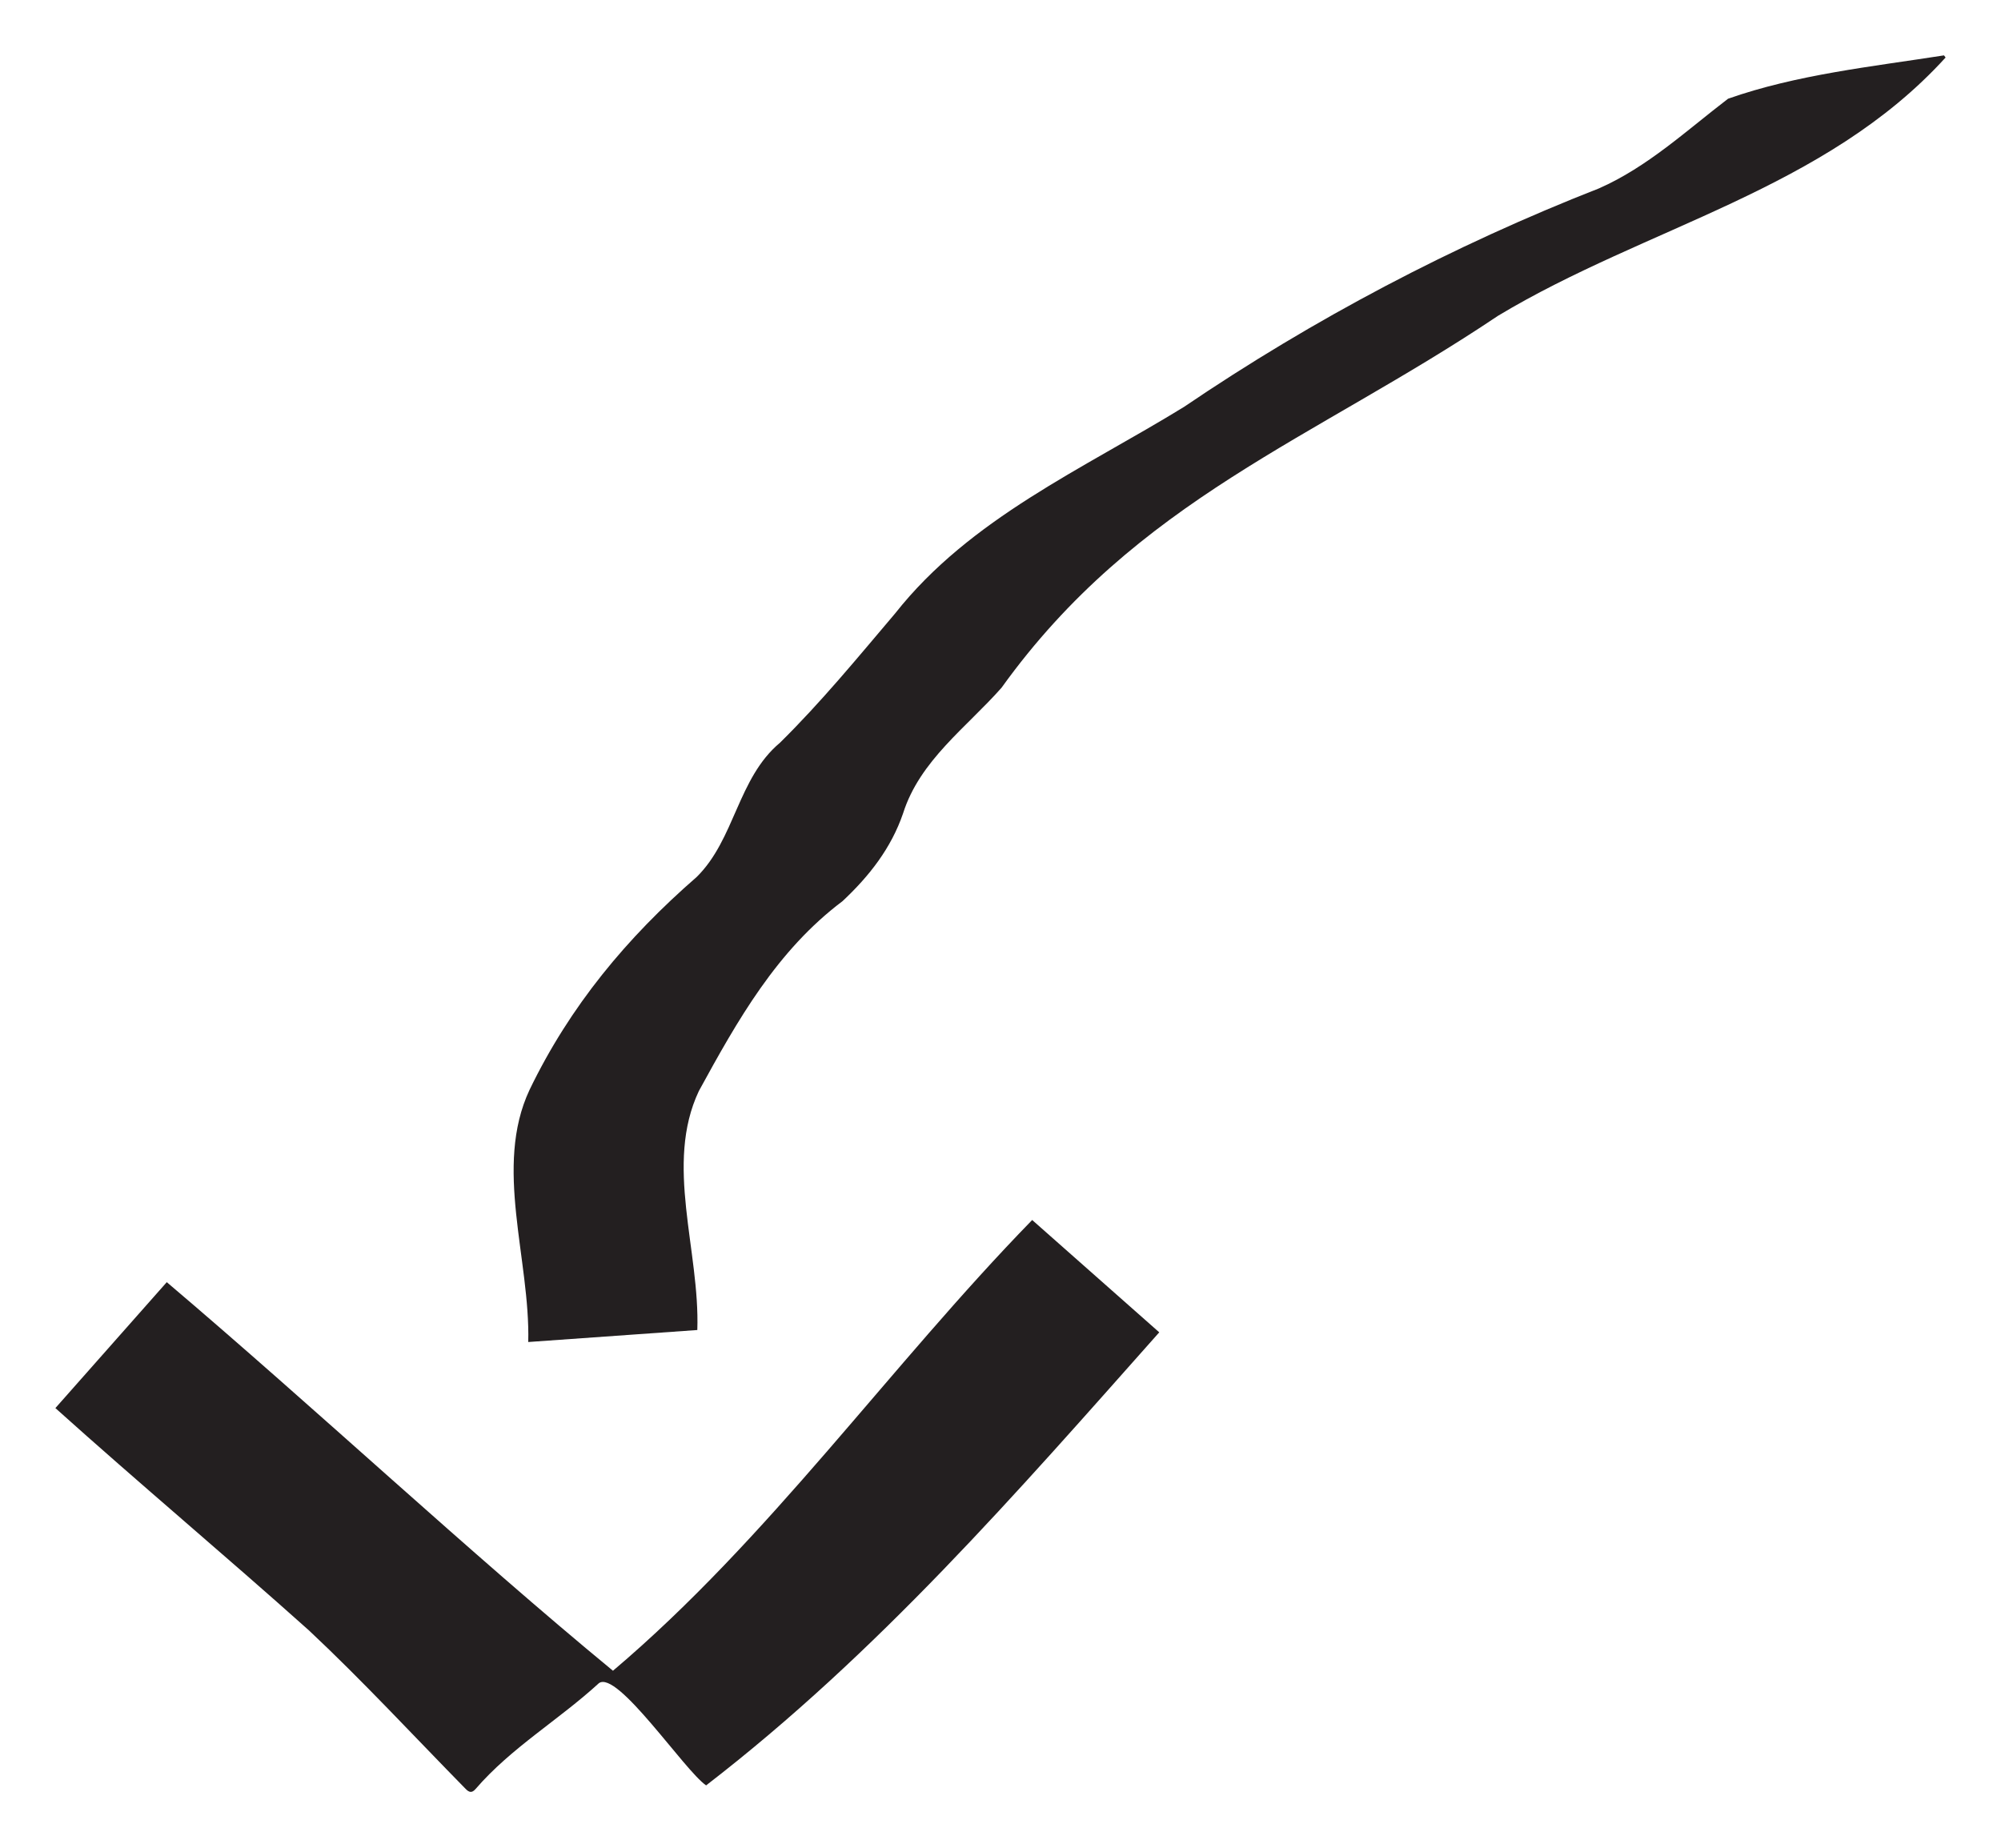
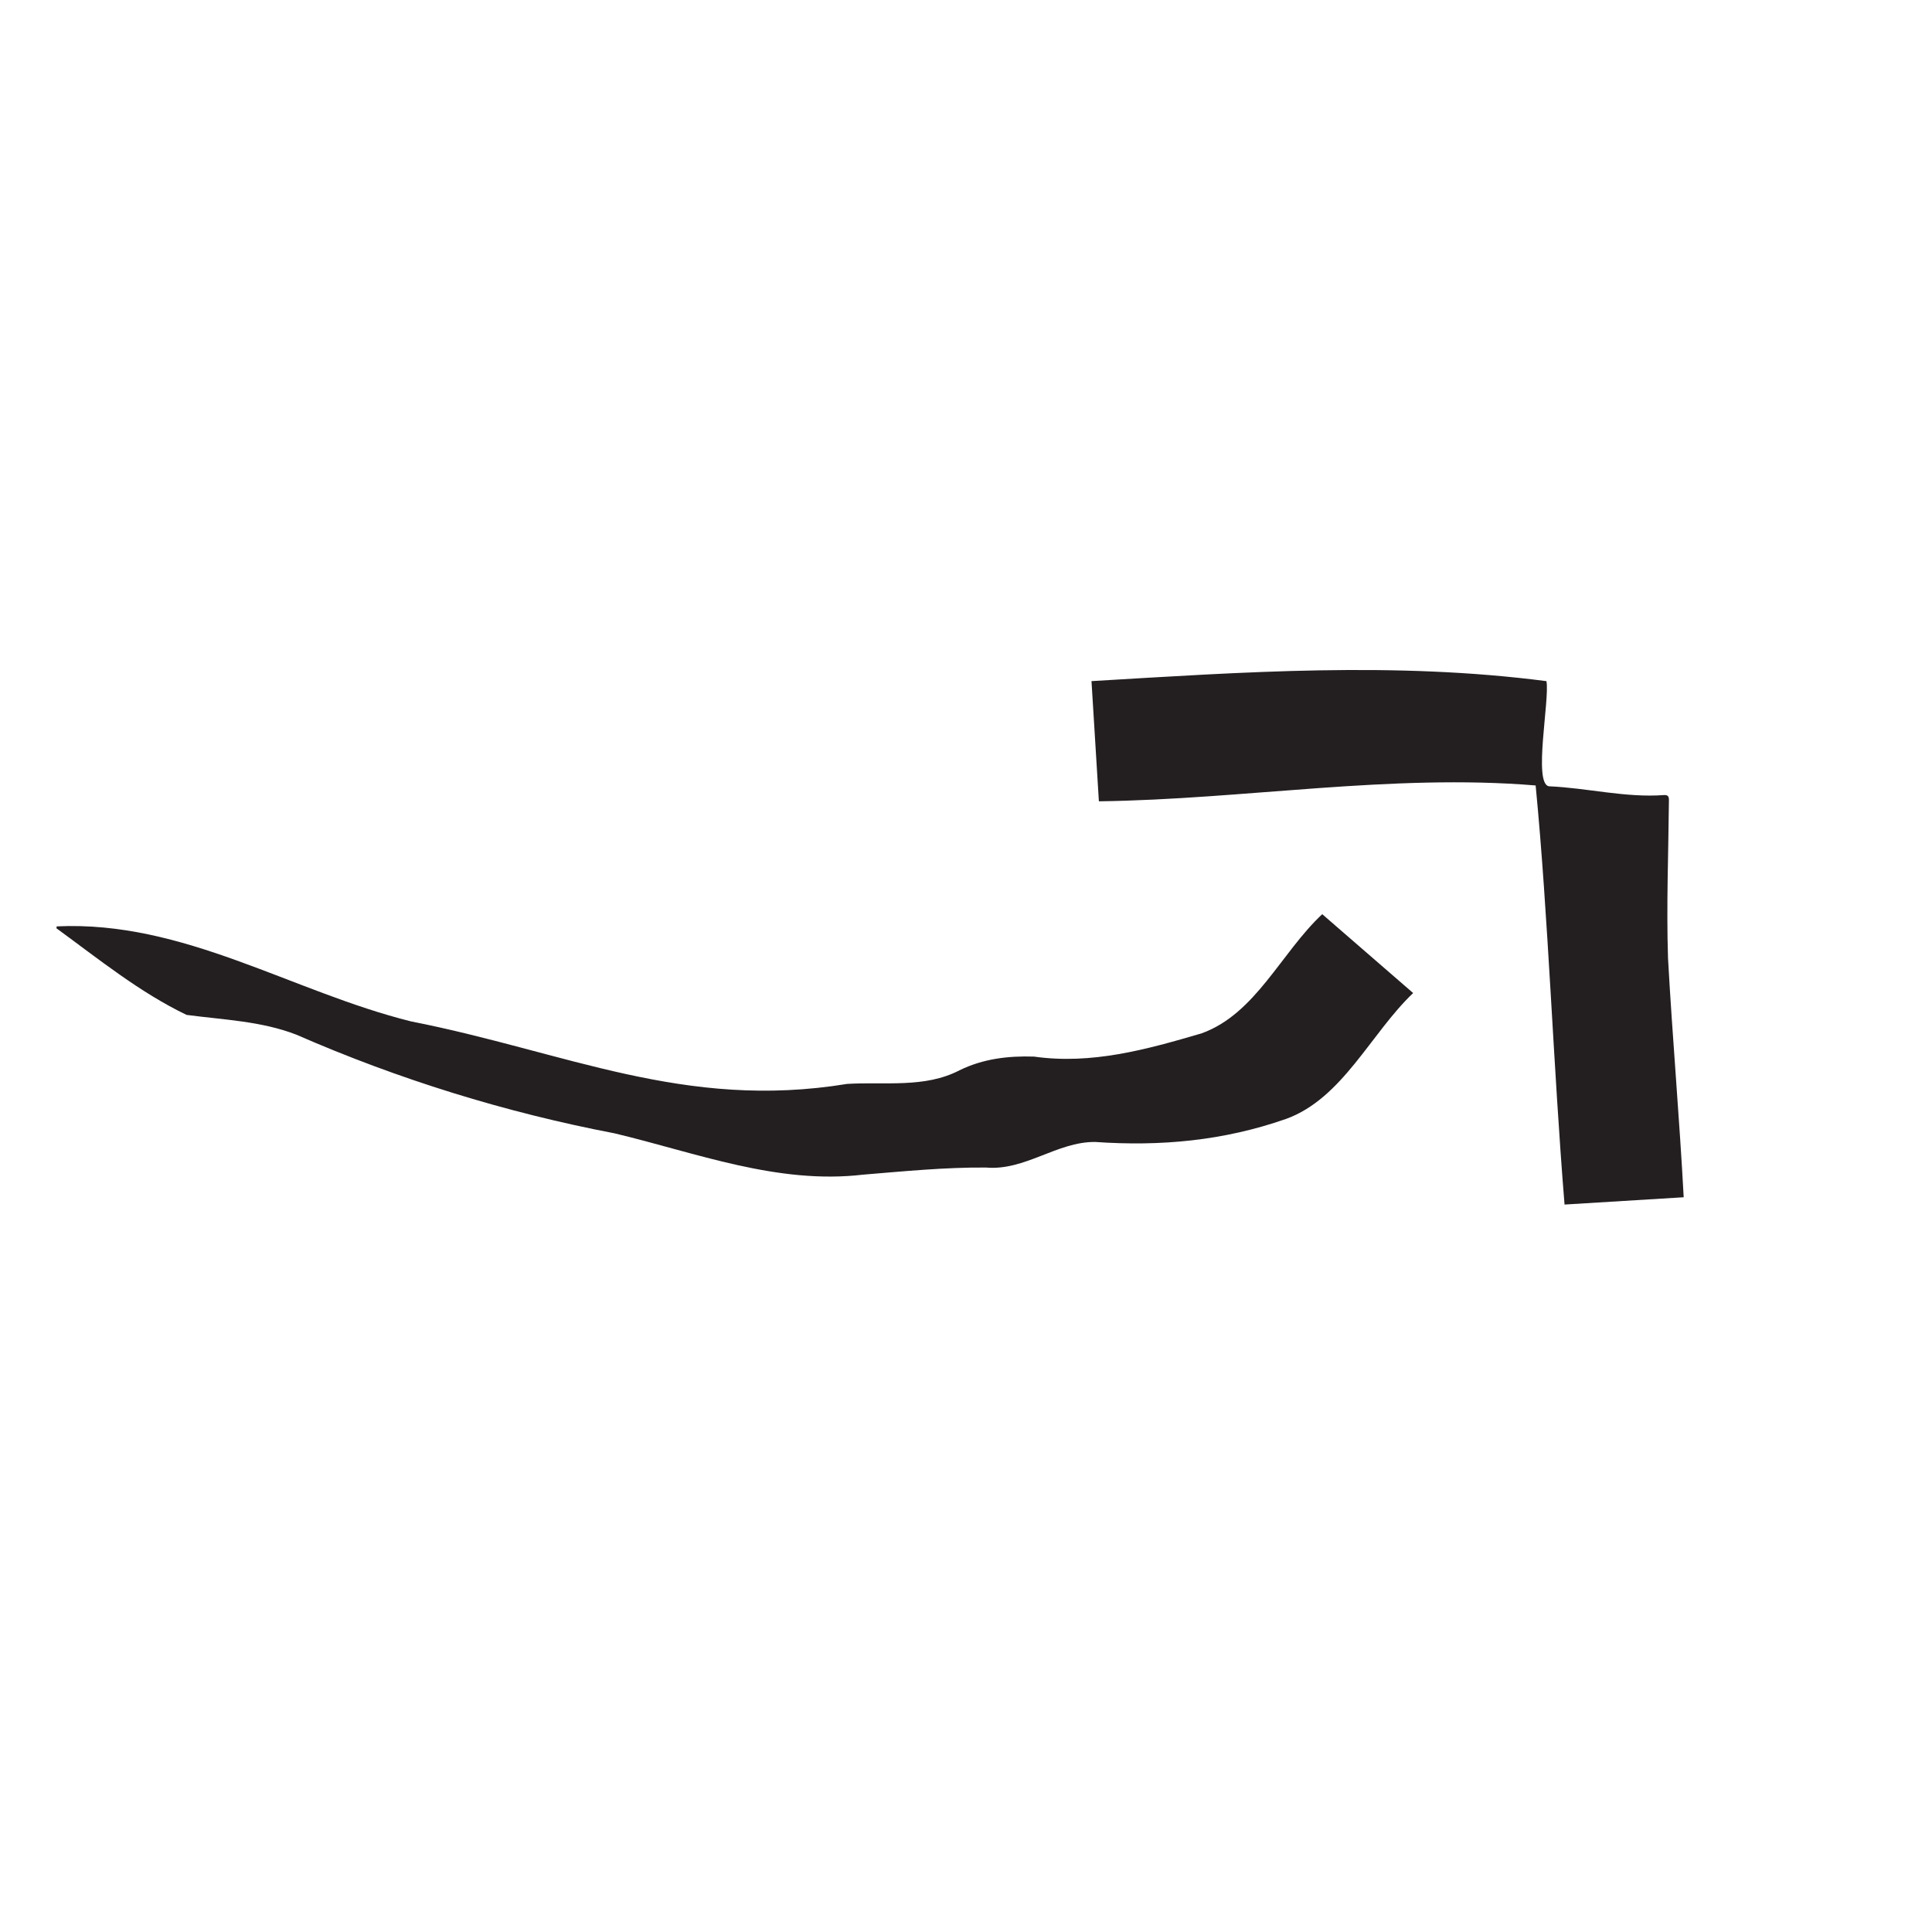
- <svg xmlns="http://www.w3.org/2000/svg" width="361.284" height="333.552" viewBox="1130.08 1478.3 361.284 333.552">
-   <path d="m0 0-22.895-1.626c.277 11.182-4.705 23.743.171 34.138C-17.241 43.878-9.55 53.119-.088 61.35c5.192 5.115 5.541 13.37 11.27 18.172 5.586 5.5 10.541 11.552 15.602 17.517 10.176 12.899 25.434 19.558 39.105 27.962a285.7 285.7 0 0 0 56.225 29.608c6.56 2.896 11.826 7.821 17.464 12.136 9.303 3.277 19.475 4.344 29.239 5.87l.217-.29c-16.34-17.961-40.487-22.876-60.603-34.973-24.969-16.771-48.875-24.818-67.242-50.381-4.765-5.393-11.054-9.849-13.32-16.985-1.617-4.742-4.604-8.533-8.198-11.902C10.761 51.377 5.459 41.965.209 32.365-4.478 22.442.363 10.766 0 0" style="fill:#231f20;fill-opacity:1;fill-rule:nonzero;stroke:none" transform="matrix(1.33333 0 0 -1.33333 1255.982 1718.452)" />
-   <path d="m0 0 15.084 17.053C35.166.012 56.07-19.569 75.505-35.57c21.108 17.872 37.421 41.179 56.767 61.042l17.207-15.213c-19.367-21.808-38.208-43.514-61.362-61.355-2.943 2.024-12.037 15.688-14.525 13.836-5.42-4.97-11.864-8.726-16.693-14.324-.497-.568-.868-.481-1.364.034-7.035 7.166-13.872 14.572-21.193 21.437C22.936-19.905 11.443-10.281 0 0" style="fill:#231f20;fill-opacity:1;fill-rule:nonzero;stroke:none" transform="matrix(1.33333 0 0 -1.33333 1140.08 1732.55)" />
+ <svg xmlns="http://www.w3.org/2000/svg" width="491.323" height="491.323" viewBox="1065.06 1399.414 491.323 491.323">
+   <g transform="rotate(225, 1310.722, 1645.076)">
+     <path d="m0 0-22.895-1.626c.277 11.182-4.705 23.743.171 34.138C-17.241 43.878-9.55 53.119-.088 61.35c5.192 5.115 5.541 13.37 11.27 18.172 5.586 5.5 10.541 11.552 15.602 17.517 10.176 12.899 25.434 19.558 39.105 27.962a285.7 285.7 0 0 0 56.225 29.608c6.56 2.896 11.826 7.821 17.464 12.136 9.303 3.277 19.475 4.344 29.239 5.87l.217-.29c-16.34-17.961-40.487-22.876-60.603-34.973-24.969-16.771-48.875-24.818-67.242-50.381-4.765-5.393-11.054-9.849-13.32-16.985-1.617-4.742-4.604-8.533-8.198-11.902C10.761 51.377 5.459 41.965.209 32.365-4.478 22.442.363 10.766 0 0" style="fill:#231f20;fill-opacity:1;fill-rule:nonzero;stroke:none" transform="matrix(1.33333 0 0 -1.33333 1255.982 1718.452)" />
+     <path d="m0 0 15.084 17.053C35.166.012 56.07-19.569 75.505-35.57c21.108 17.872 37.421 41.179 56.767 61.042l17.207-15.213c-19.367-21.808-38.208-43.514-61.362-61.355-2.943 2.024-12.037 15.688-14.525 13.836-5.42-4.97-11.864-8.726-16.693-14.324-.497-.568-.868-.481-1.364.034-7.035 7.166-13.872 14.572-21.193 21.437C22.936-19.905 11.443-10.281 0 0" style="fill:#231f20;fill-opacity:1;fill-rule:nonzero;stroke:none" transform="matrix(1.33333 0 0 -1.33333 1140.08 1732.55)" />
+   </g>
</svg>
